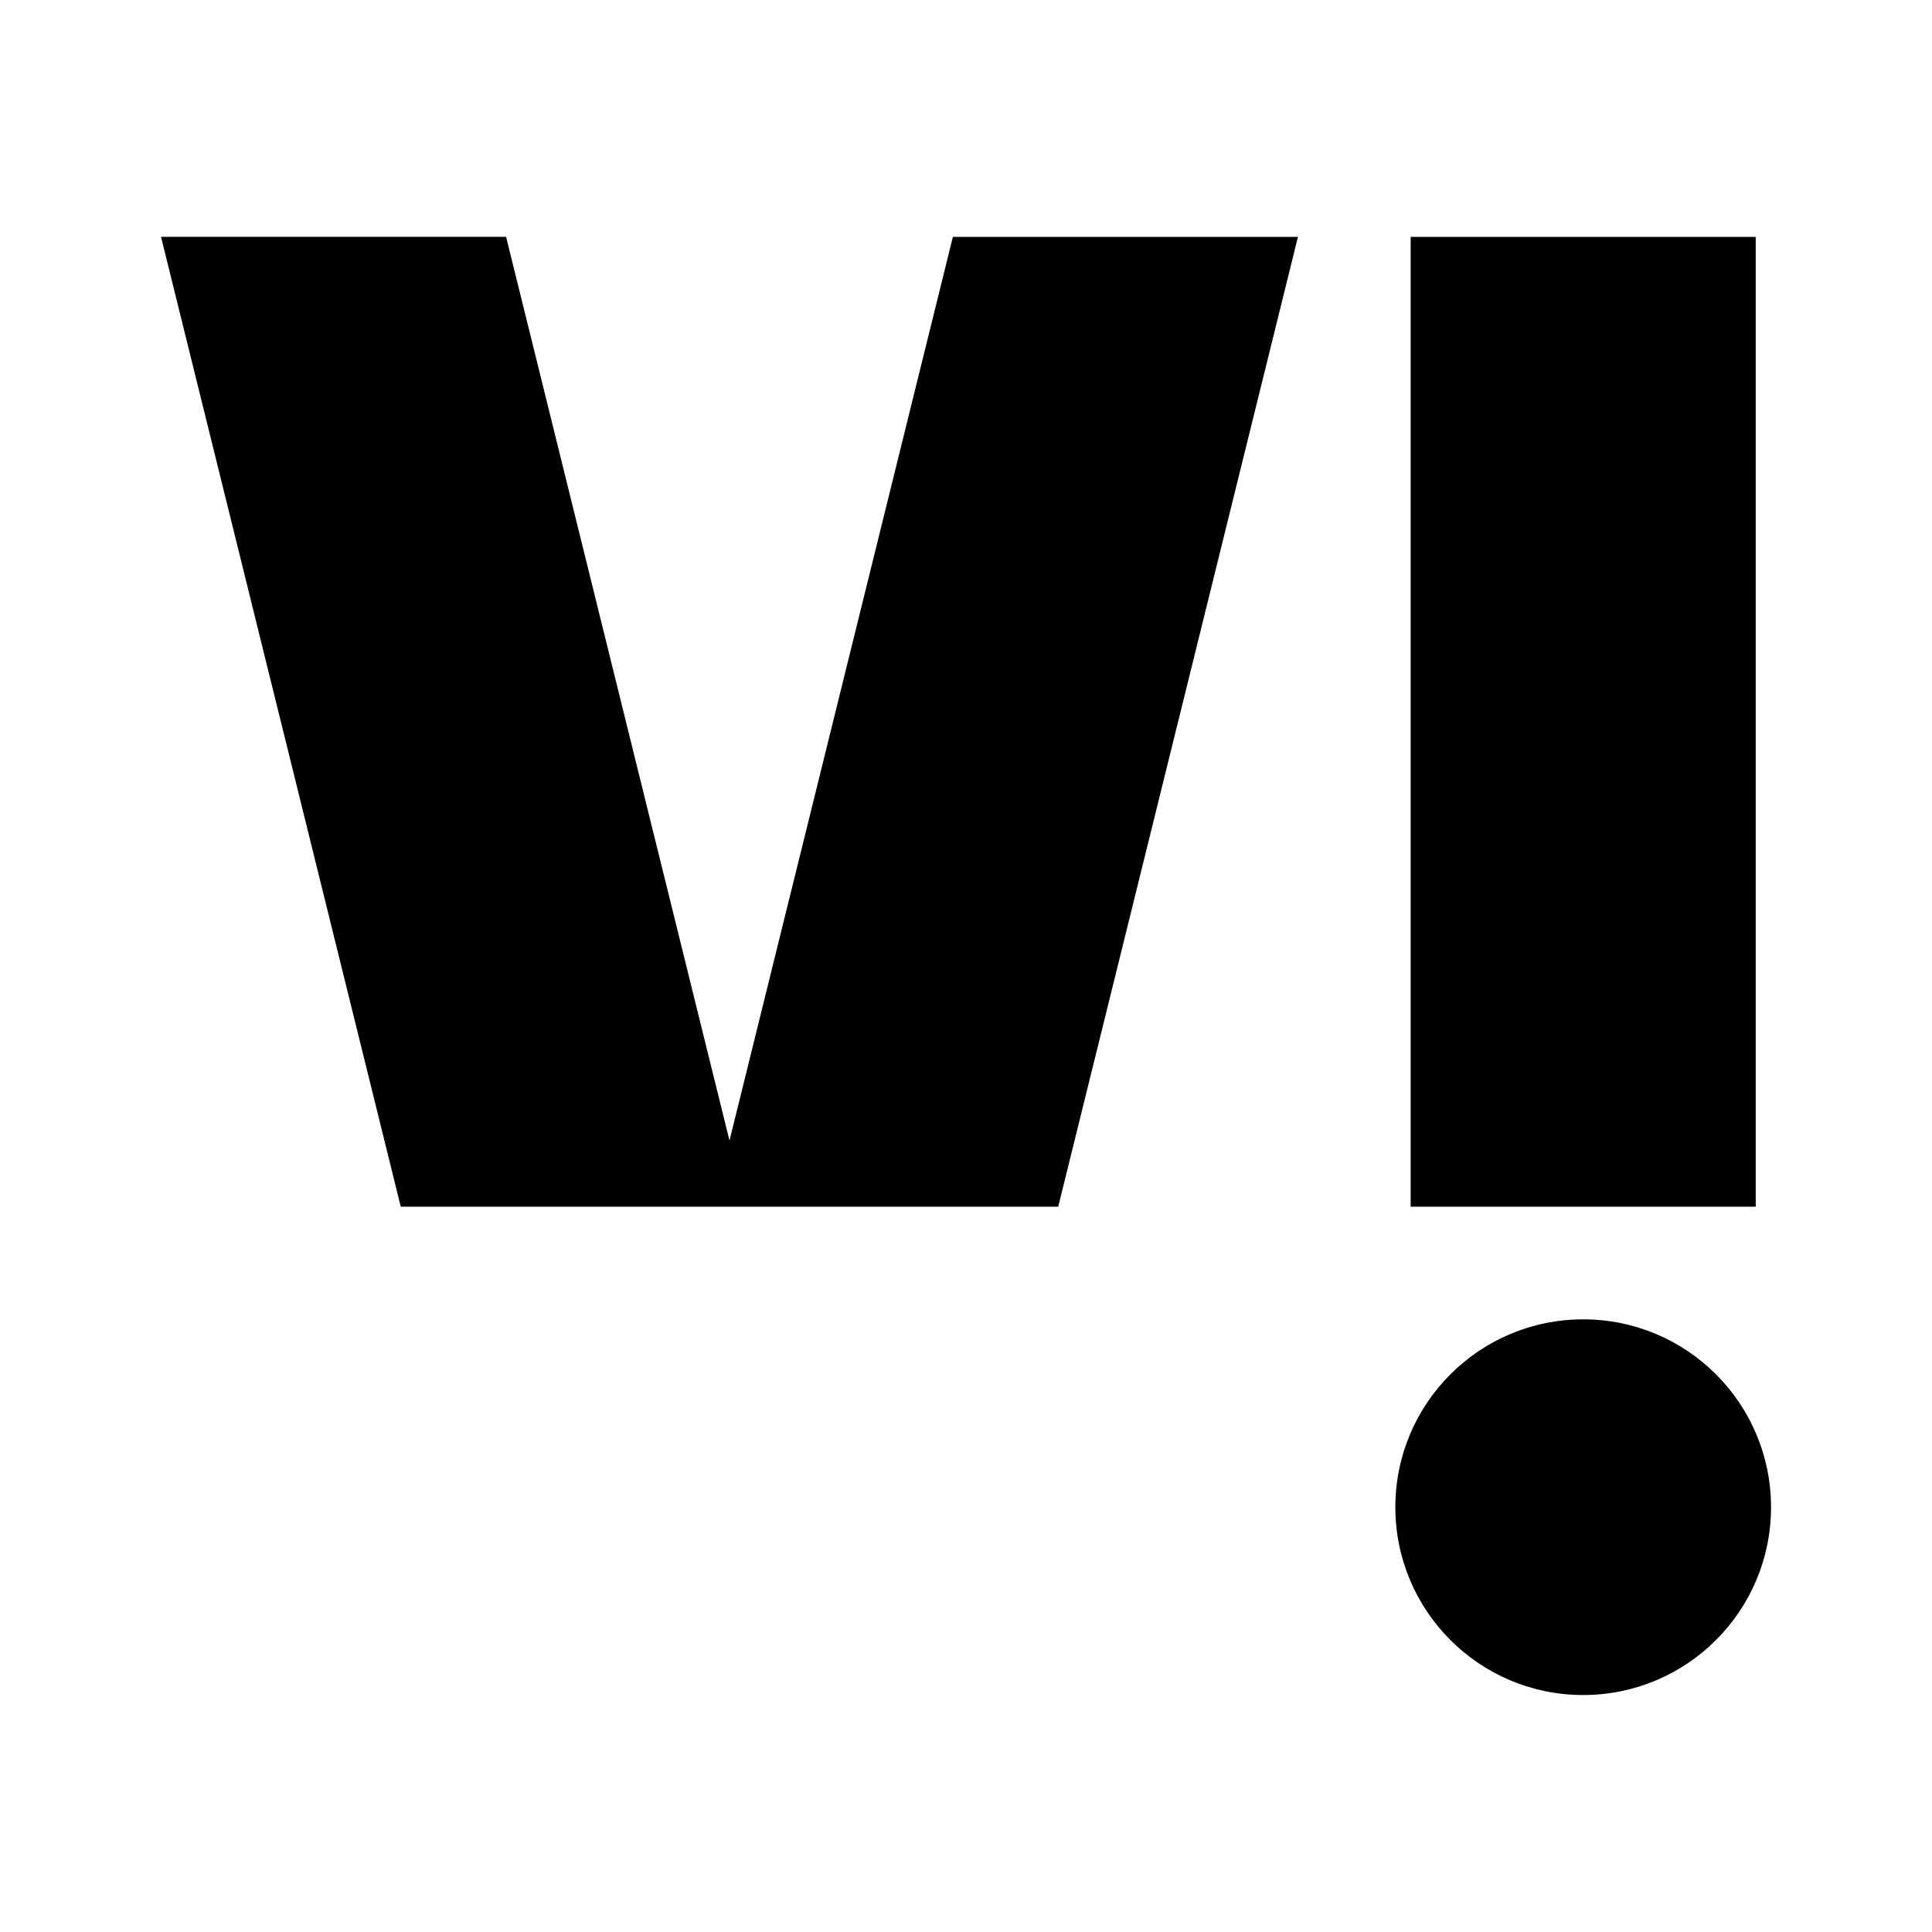
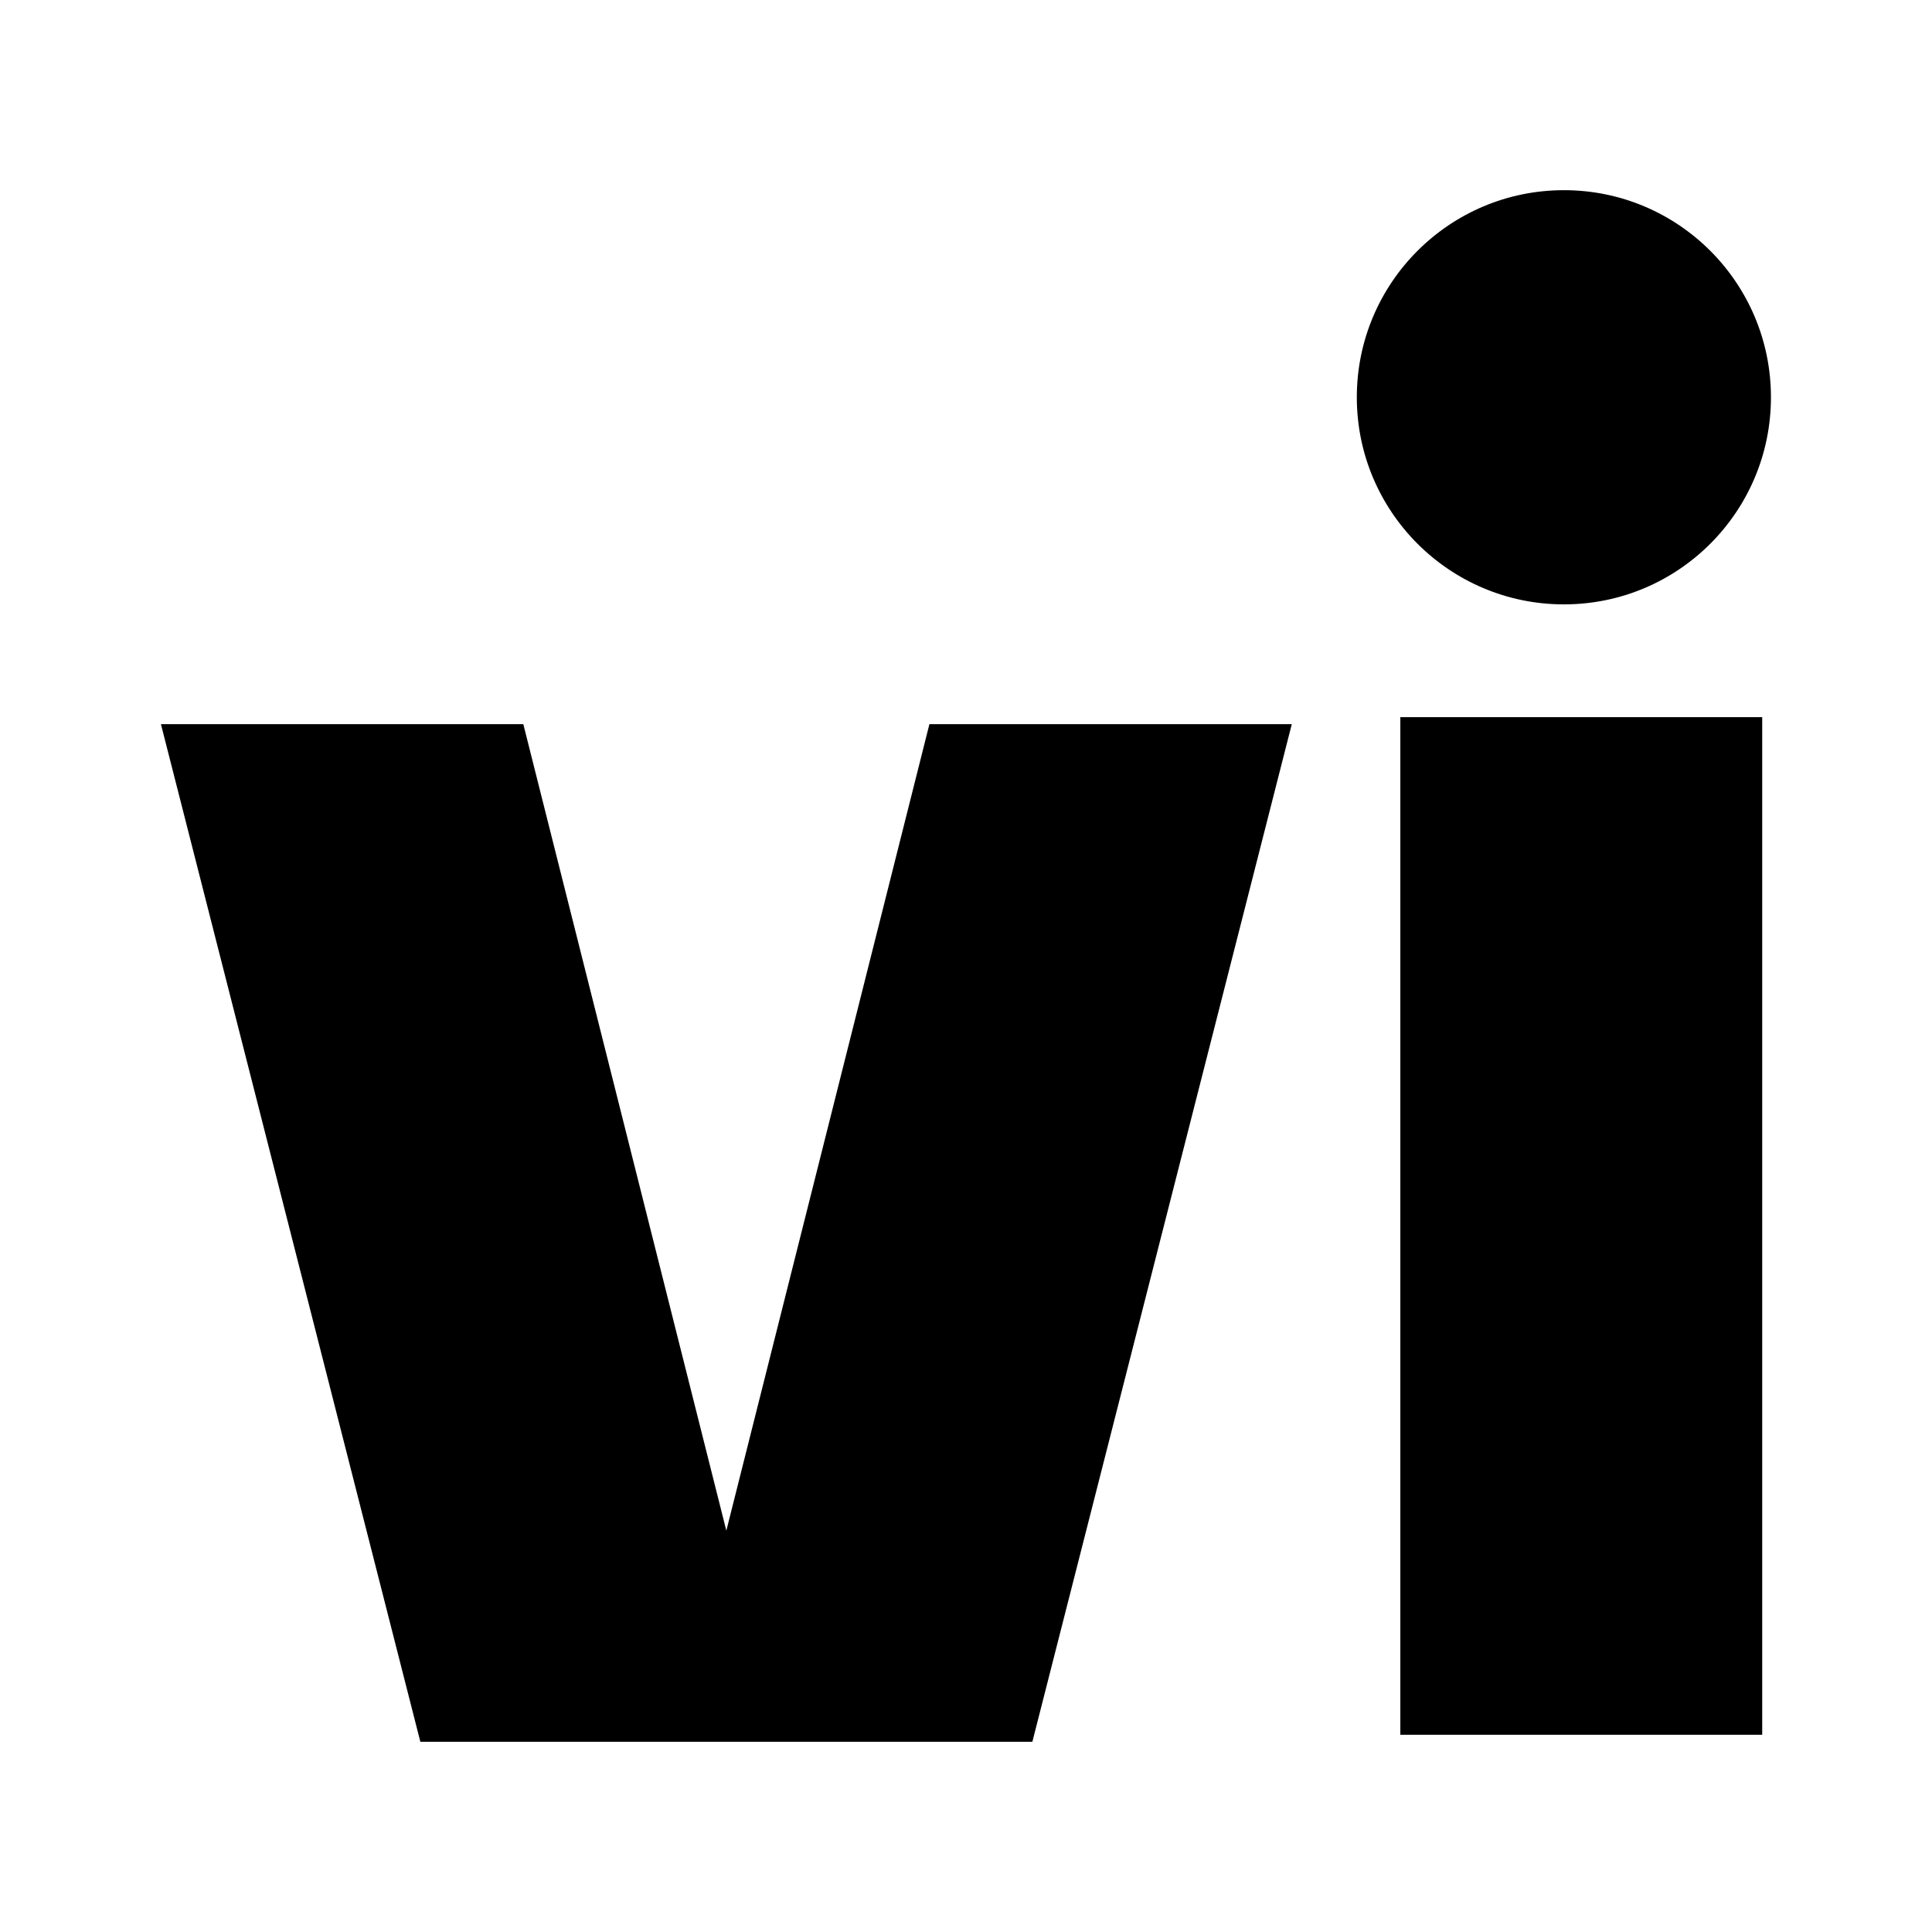
- <svg xmlns="http://www.w3.org/2000/svg" width="192" height="192" viewBox="0 0 192 192">
-   <path d="M140.19 119.92h34.292V23.54H140.19zM94.696 23.54l-22.2 89.809-22.2-89.81H16.003l23.824 96.381h65.337l23.825-96.38zm62.64 144.91c-10.31 0-18.668-8.357-18.668-18.667s8.358-18.668 18.668-18.668 18.667 8.358 18.667 18.668-8.357 18.667-18.667 18.667" />
+ <svg xmlns="http://www.w3.org/2000/svg" width="192" height="192">
+   <path d="M155.42 18.9c-11.365 0-20.581 9.216-20.581 20.581s9.216 20.581 20.581 20.581 20.575-9.215 20.575-20.581S166.786 18.9 155.42 18.9m-16.256 52.369v101.13h35.962V71.269zm-123.17.7 25.781 101.13h60.819l25.781-101.13H92.363l-20.181 80.144-20.175-80.144z" />
</svg>
